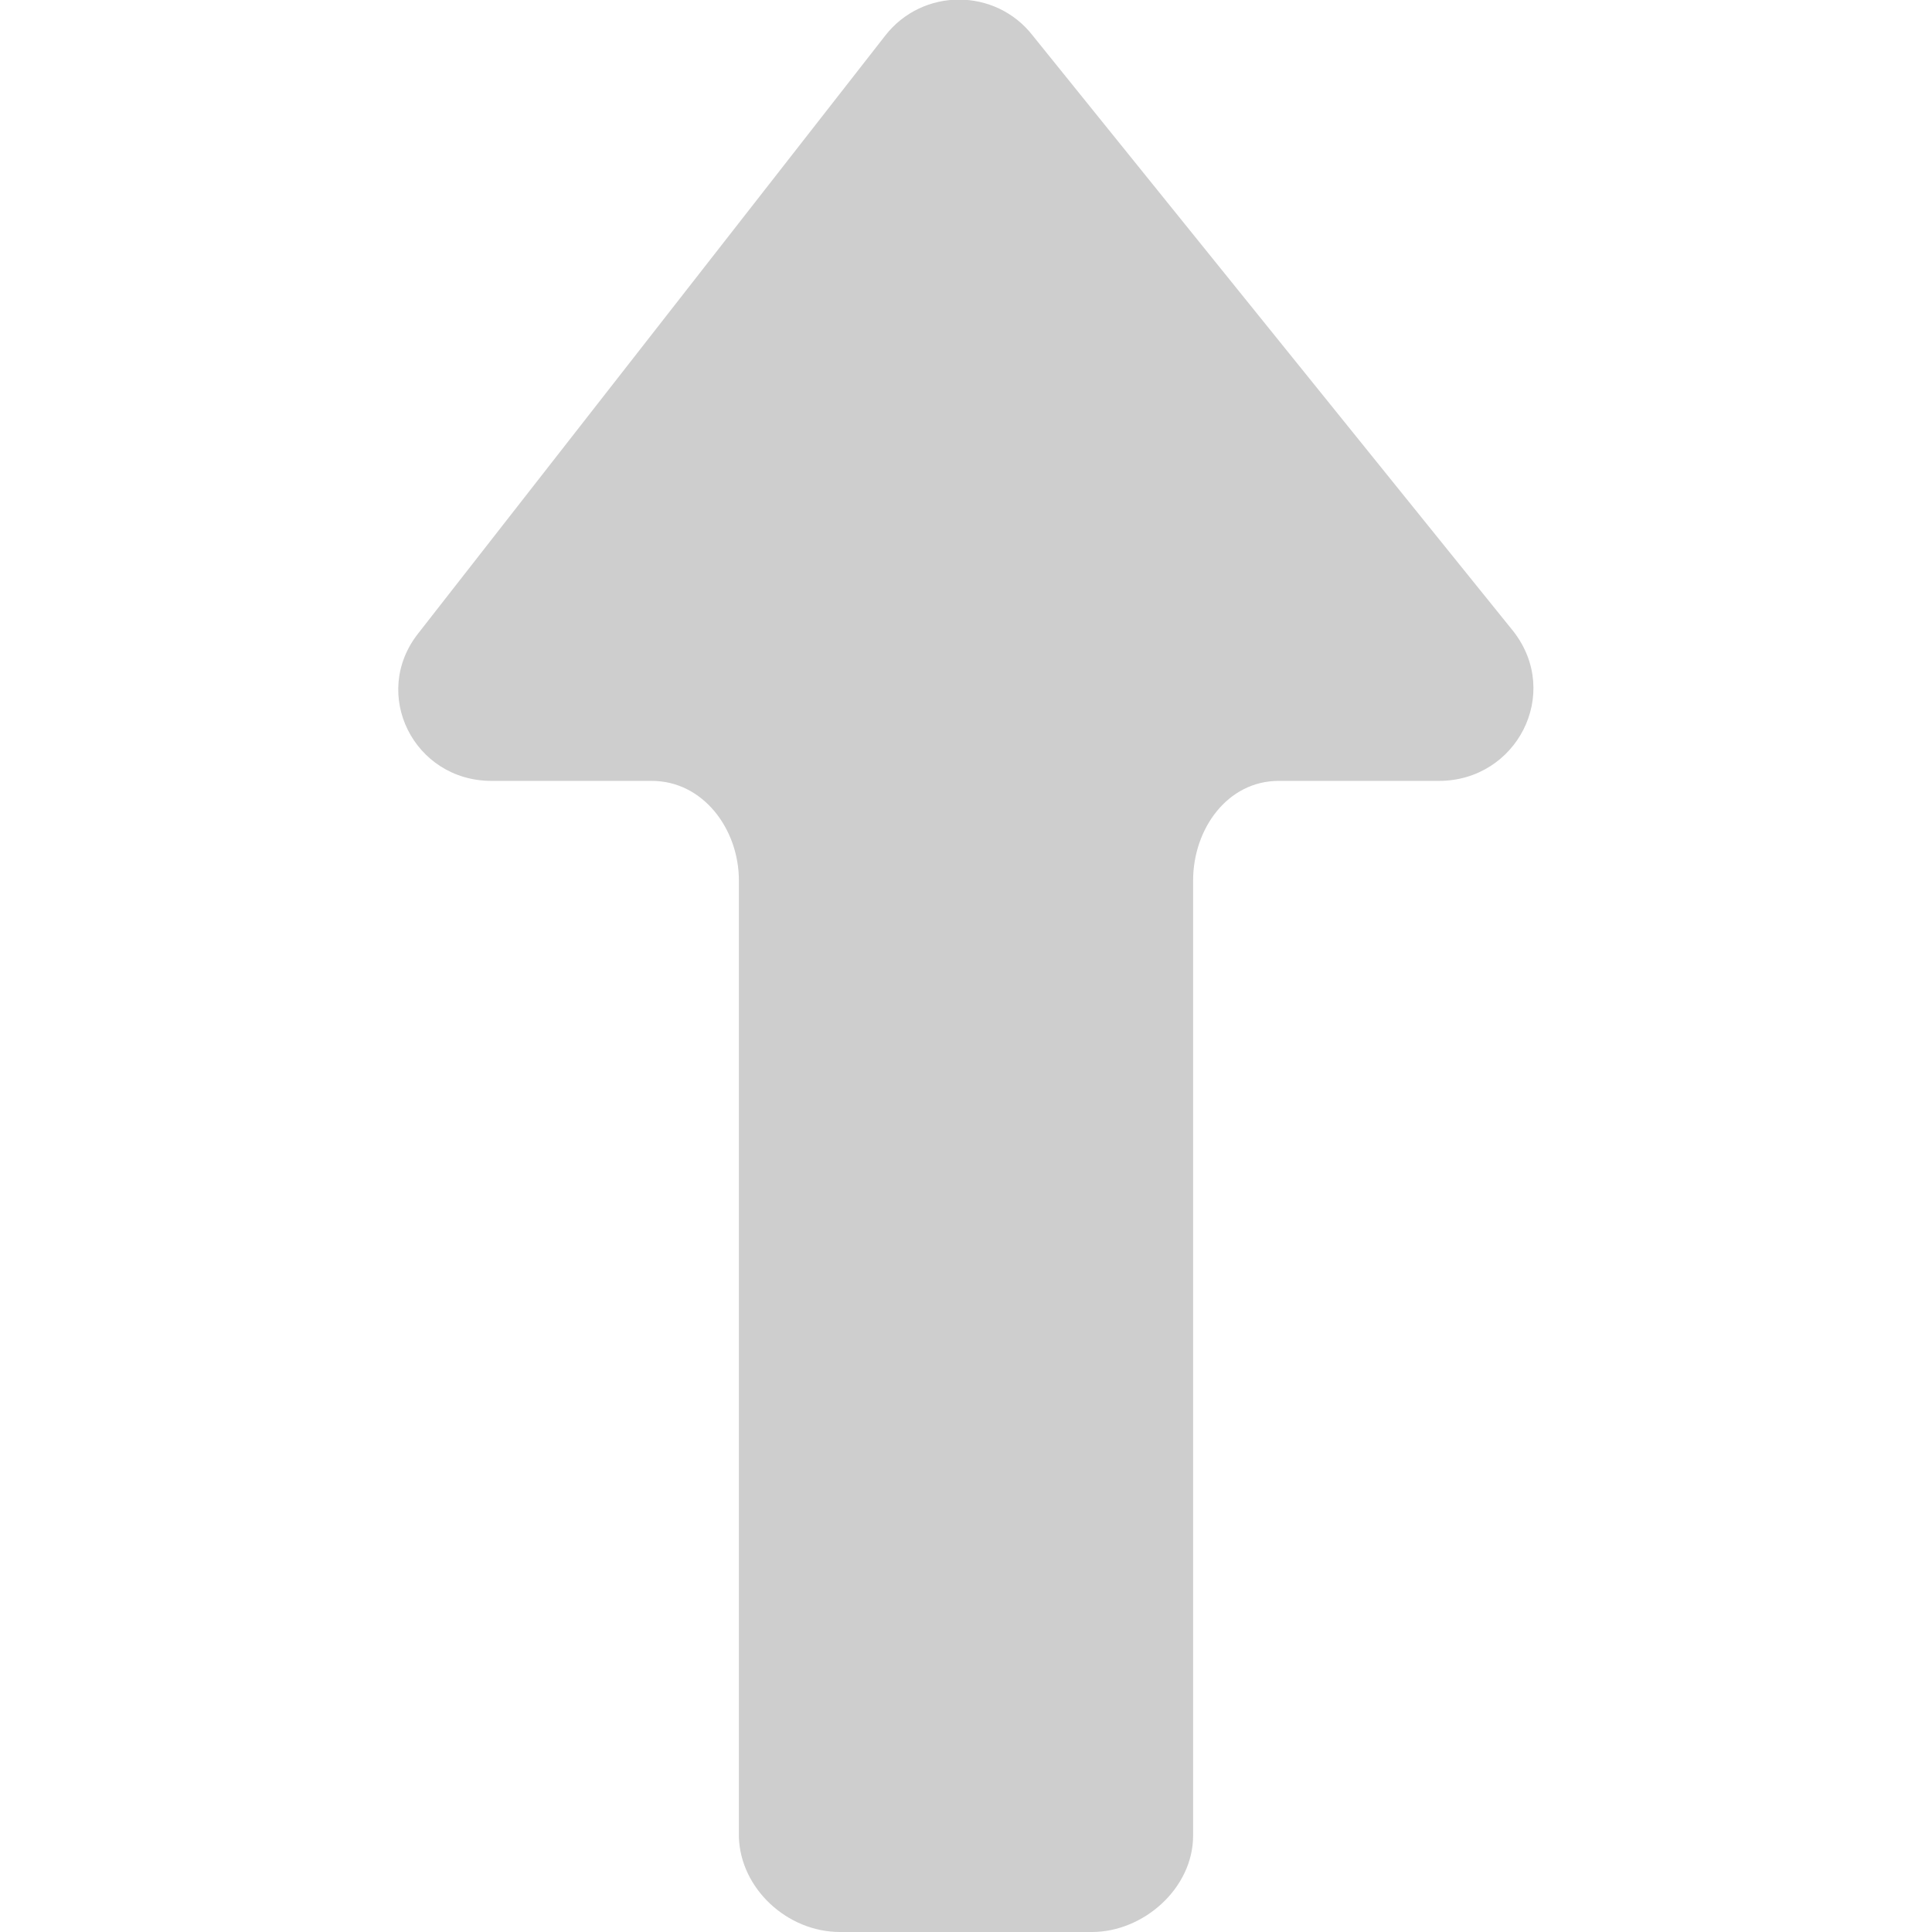
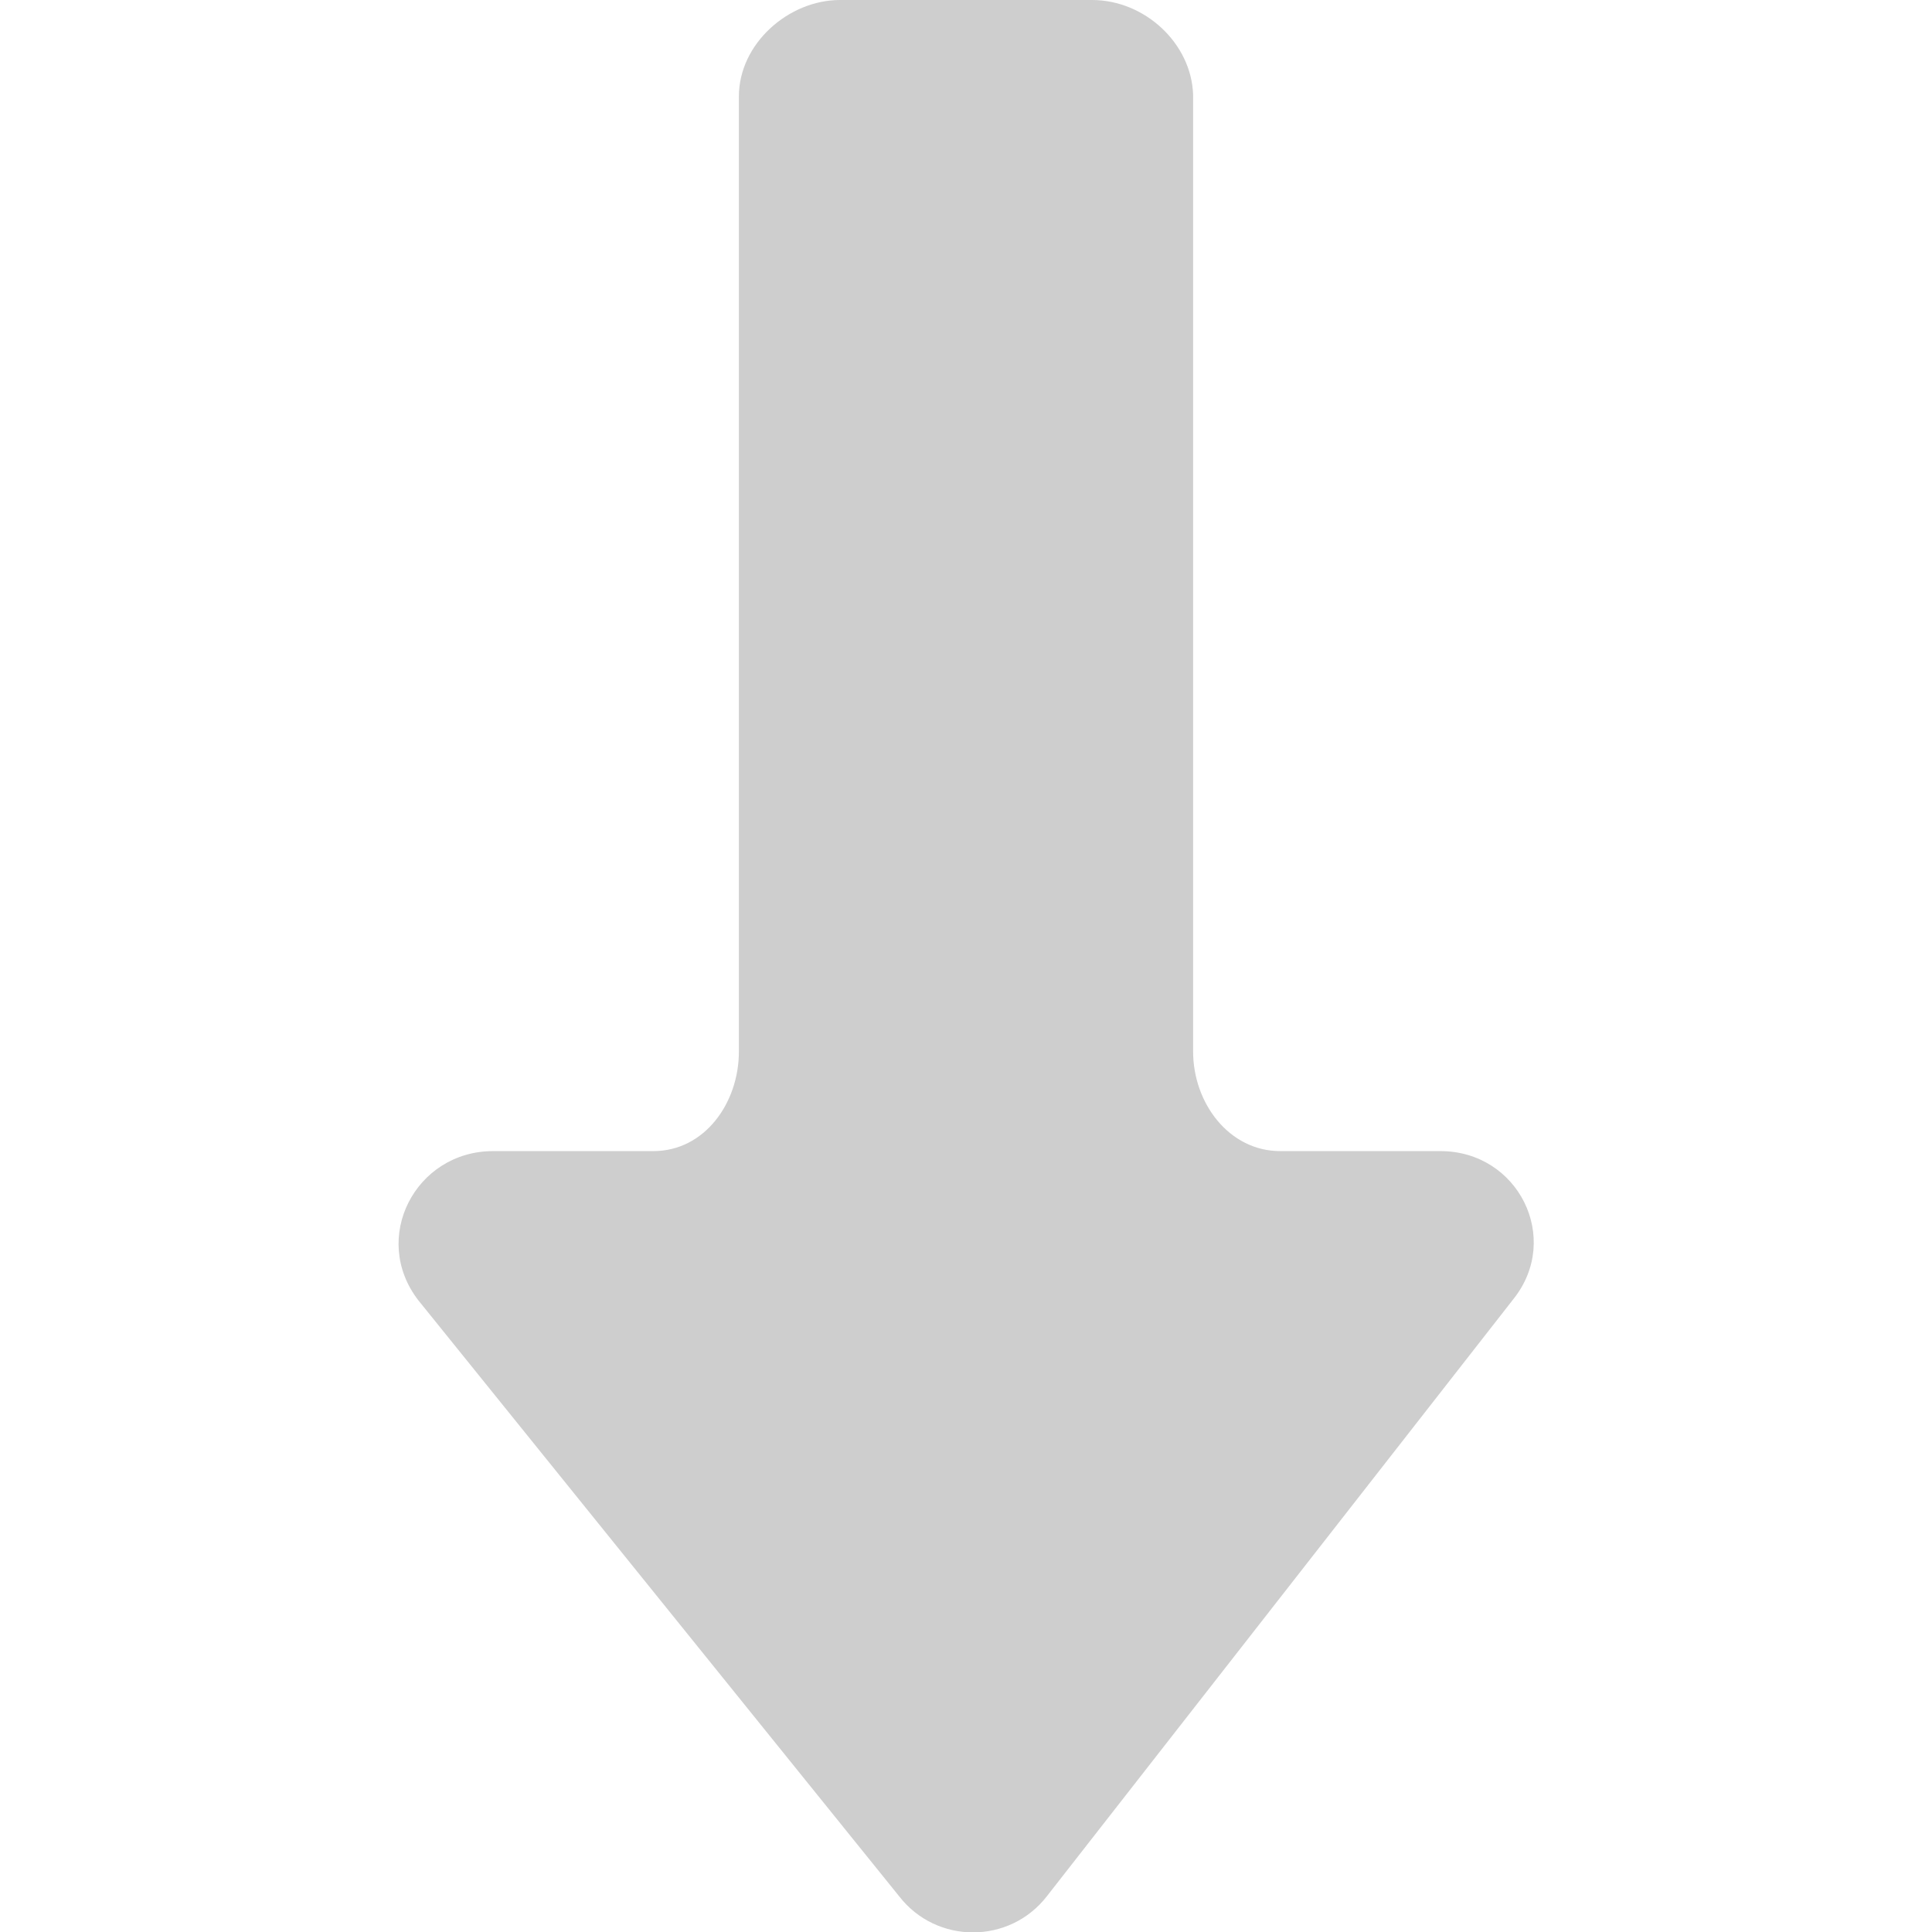
<svg xmlns="http://www.w3.org/2000/svg" version="1.1" id="Capa_1" x="0px" y="0px" viewBox="0 0 124.2 124.2" style="enable-background:new 0 0 124.2 124.2;" xml:space="preserve">
  <style type="text/css">
	.st0{fill:#CECECE;}
</style>
  <g>
-     <path class="st0" d="M54,124.2h16.2c3.3,0,6.5-2.8,6.5-6.2V56.6c0-3.3,2.2-6.4,5.5-6.4h10.3c5,0,7.9-5.6,4.8-9.6L66.4,2.3   c-2.4-3.1-7.1-3.1-9.5,0l-30,38.4c-3.1,3.9-0.3,9.5,4.7,9.5h10.3c3.3,0,5.6,3.1,5.6,6.4v61.5C47.6,121.4,50.6,124.2,54,124.2z" />
+     <path class="st0" d="M70.2,0H54c-3.3,0-6.5,2.8-6.5,6.2v61.4c0,3.3-2.2,6.4-5.5,6.4H31.7c-5,0-7.9,5.6-4.8,9.6l30.9,38.3   c2.4,3.1,7.1,3.1,9.5,0l30-38.4c3.1-3.9,0.3-9.5-4.7-9.5H82.3c-3.3,0-5.6-3.1-5.6-6.4V6.1C76.6,2.8,73.6,0,70.2,0z" />
  </g>
</svg>
